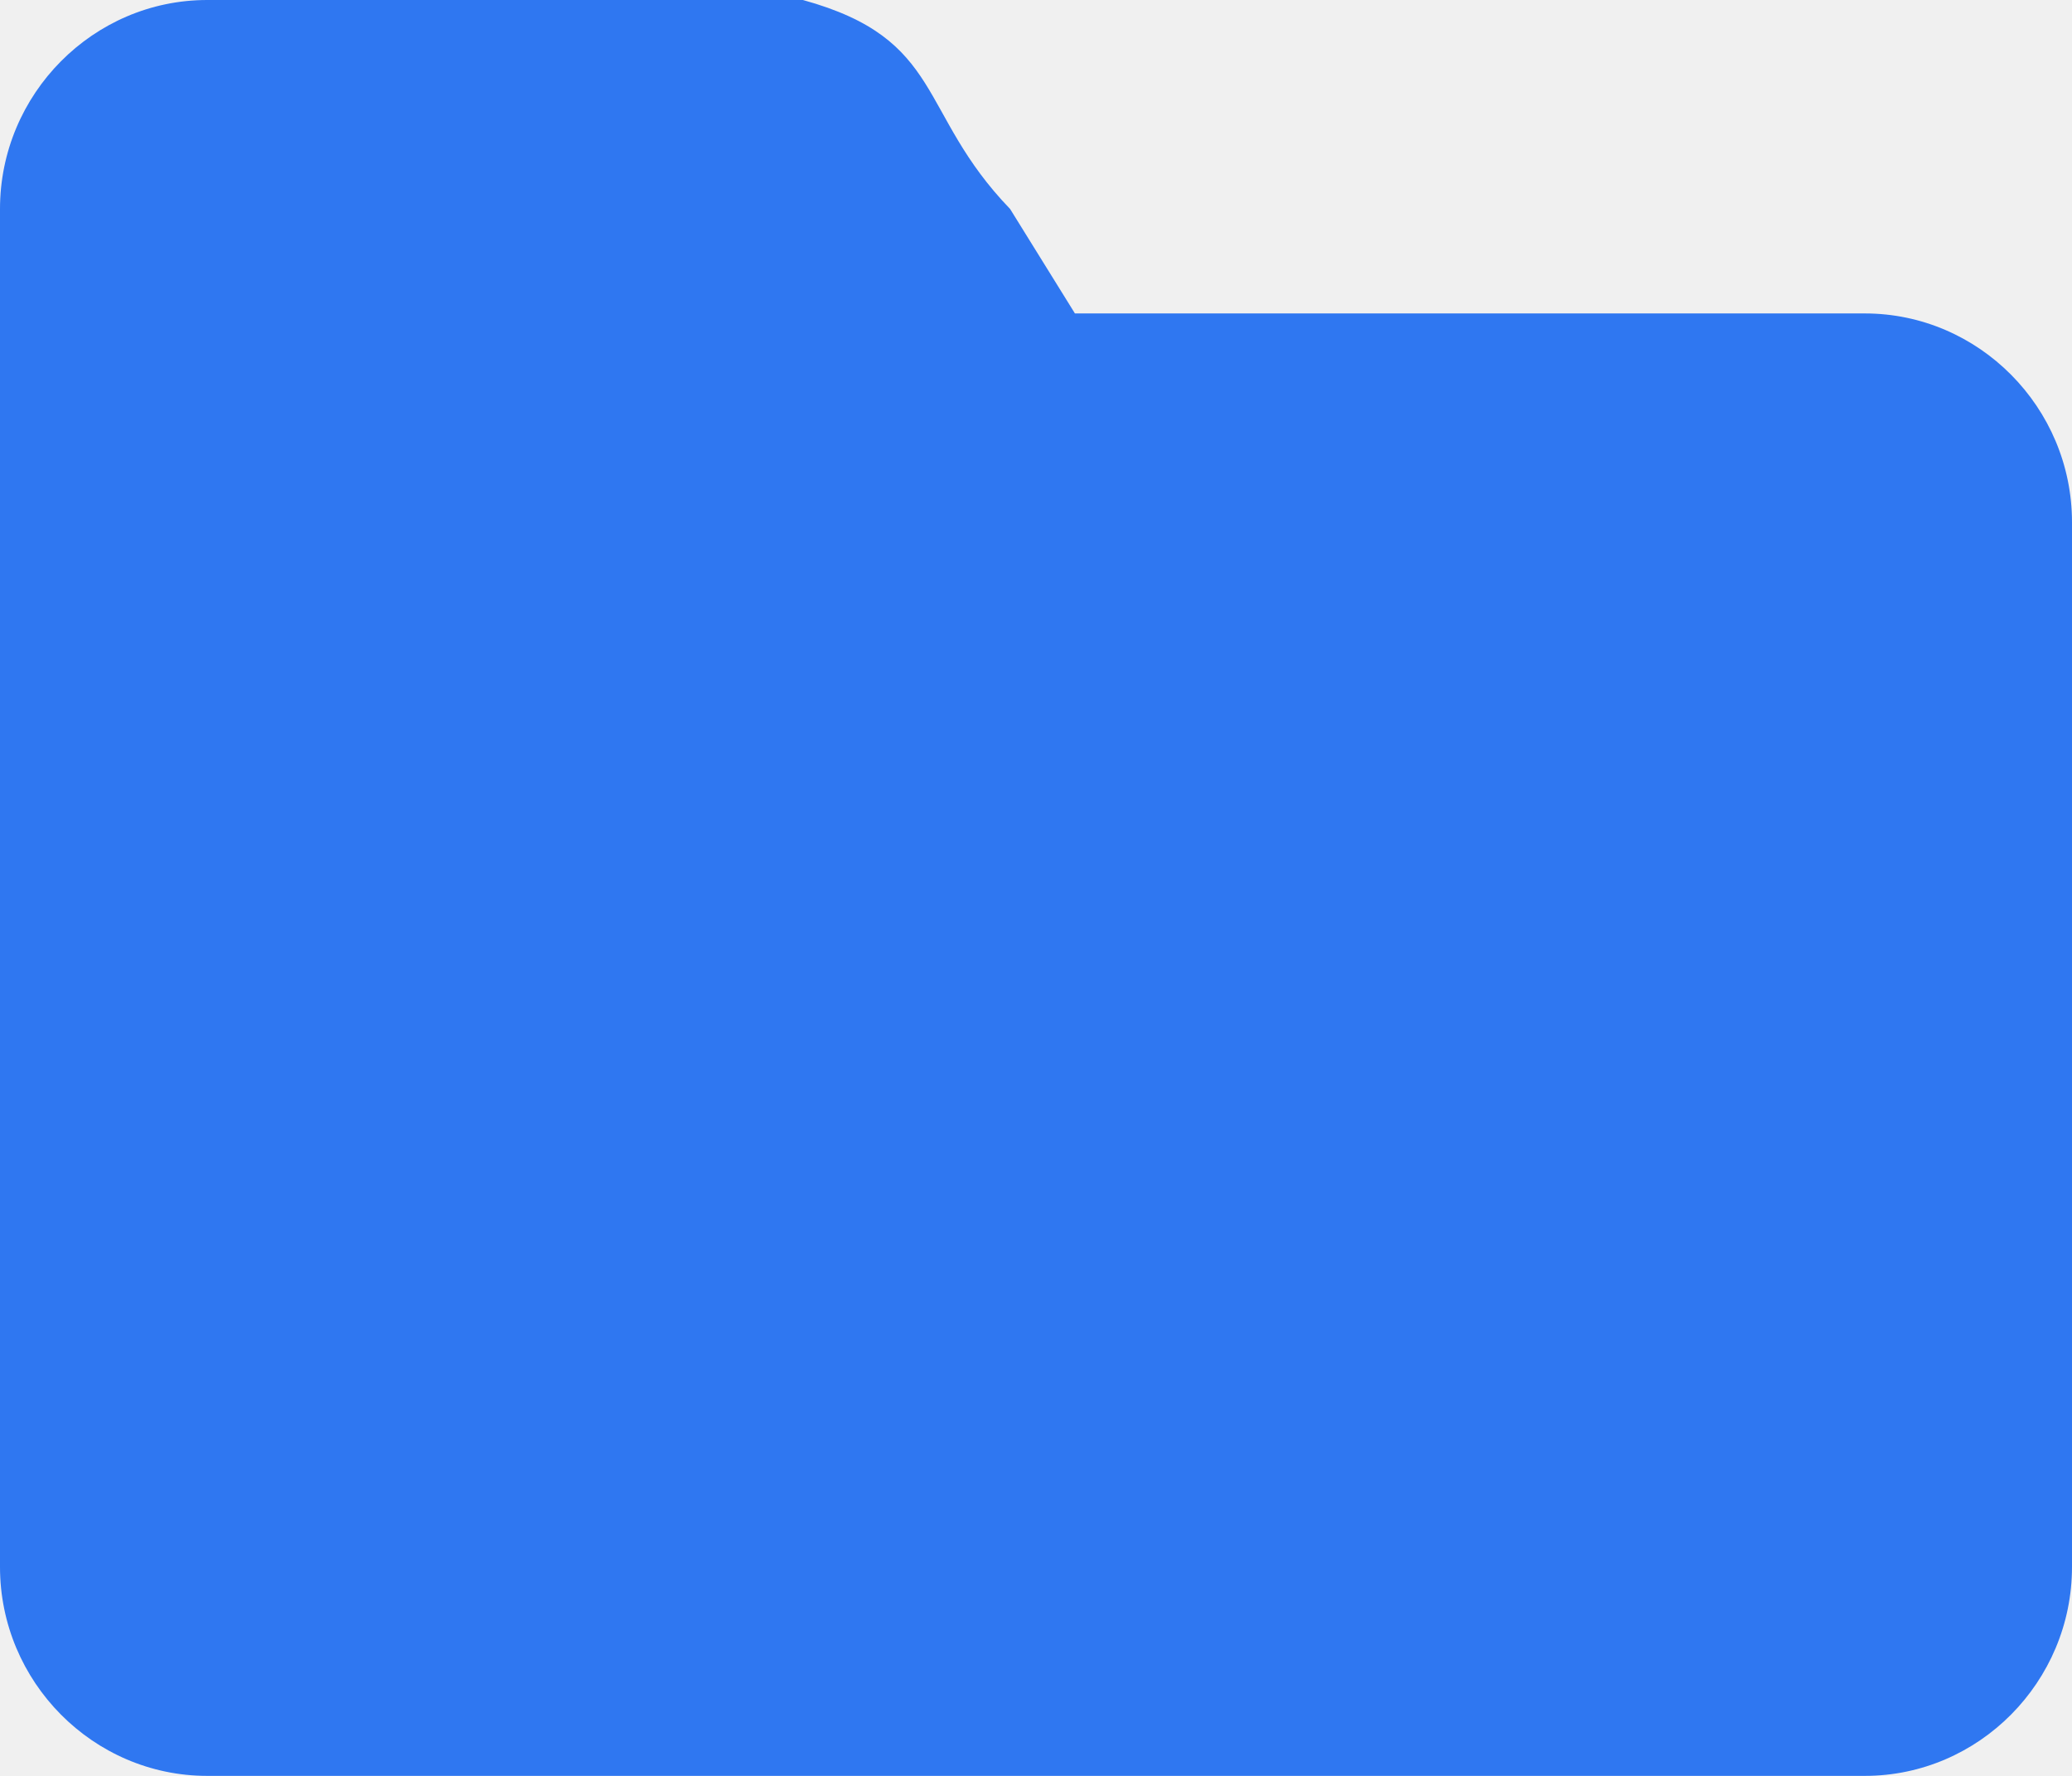
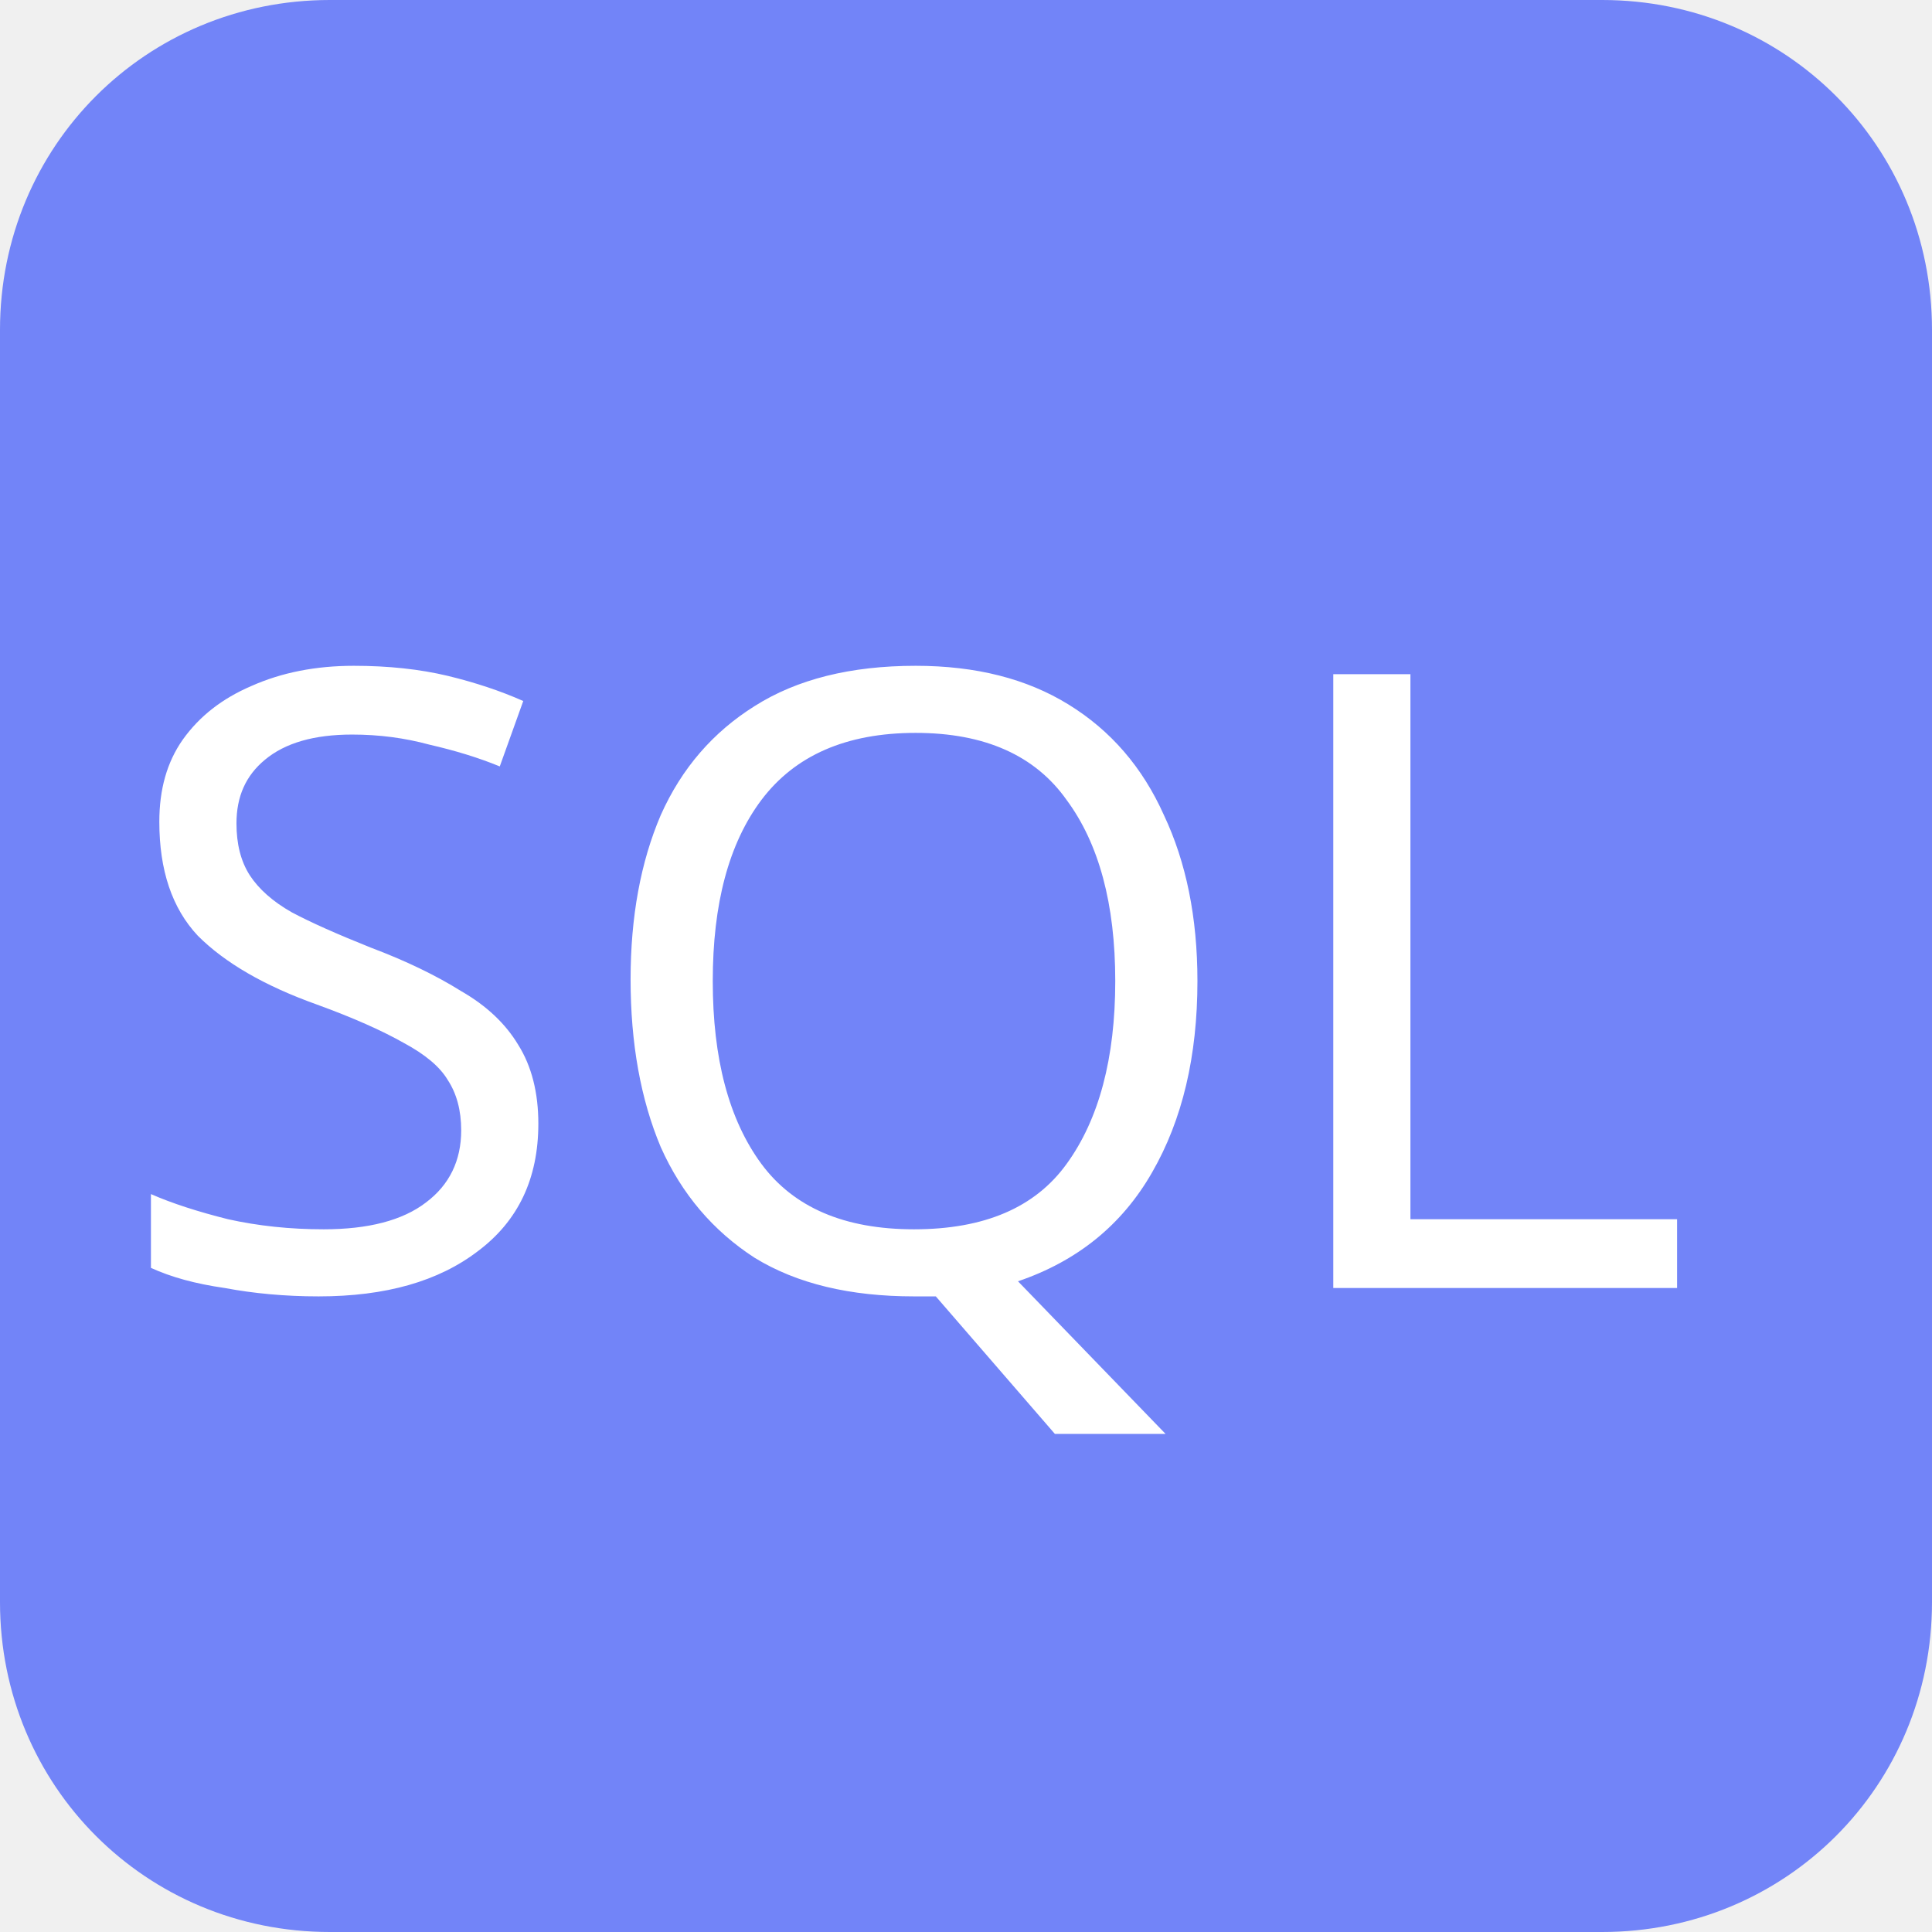
- <svg xmlns="http://www.w3.org/2000/svg" width="14px" height="12px" viewBox="0 0 14 12" version="1.1">
+ <svg xmlns="http://www.w3.org/2000/svg" width="18px" height="18px" viewBox="0 0 18 18" version="1.1">
  <g id="页面-1" stroke="none" stroke-width="1" fill="none" fill-rule="evenodd">
-     <g id="文件夹-(1)" fill="#2F77F1" fill-rule="nonzero">
-       <path d="M12.6,12 L1.4,12 C0.63,12 0,11.365 0,10.588 L0,1.412 C0,0.635 0.63,0 1.4,0 L5.425,0 C6.387,0.265 6.195,0.759 6.825,1.412 L7.263,2.118 L12.6,2.118 C13.37,2.118 14,2.753 14,3.529 L14,10.588 C14,11.365 13.37,12 12.6,12 Z" id="路径" />
+     <g id="编组-25备份-9" fill-rule="nonzero">
+       <path d="M14.927,0 C16.639,0 18,1.361 18,3.073 L18,14.927 C18,16.639 16.639,18 14.927,18 L3.073,18 C1.361,18 0,16.639 0,14.927 L0,3.073 C0,1.361 1.361,0 3.073,0 C9,0 9,0 14.927,0 Z" id="路径备份-3" fill="#7284F8" />
+       <text id="SQL" fill="#FFFFFF" font-family="PingFangSC-Regular, PingFang SC" font-size="8" font-weight="normal">
+         <tspan x="1" y="12">SQL</tspan>
+       </text>
    </g>
  </g>
</svg>
